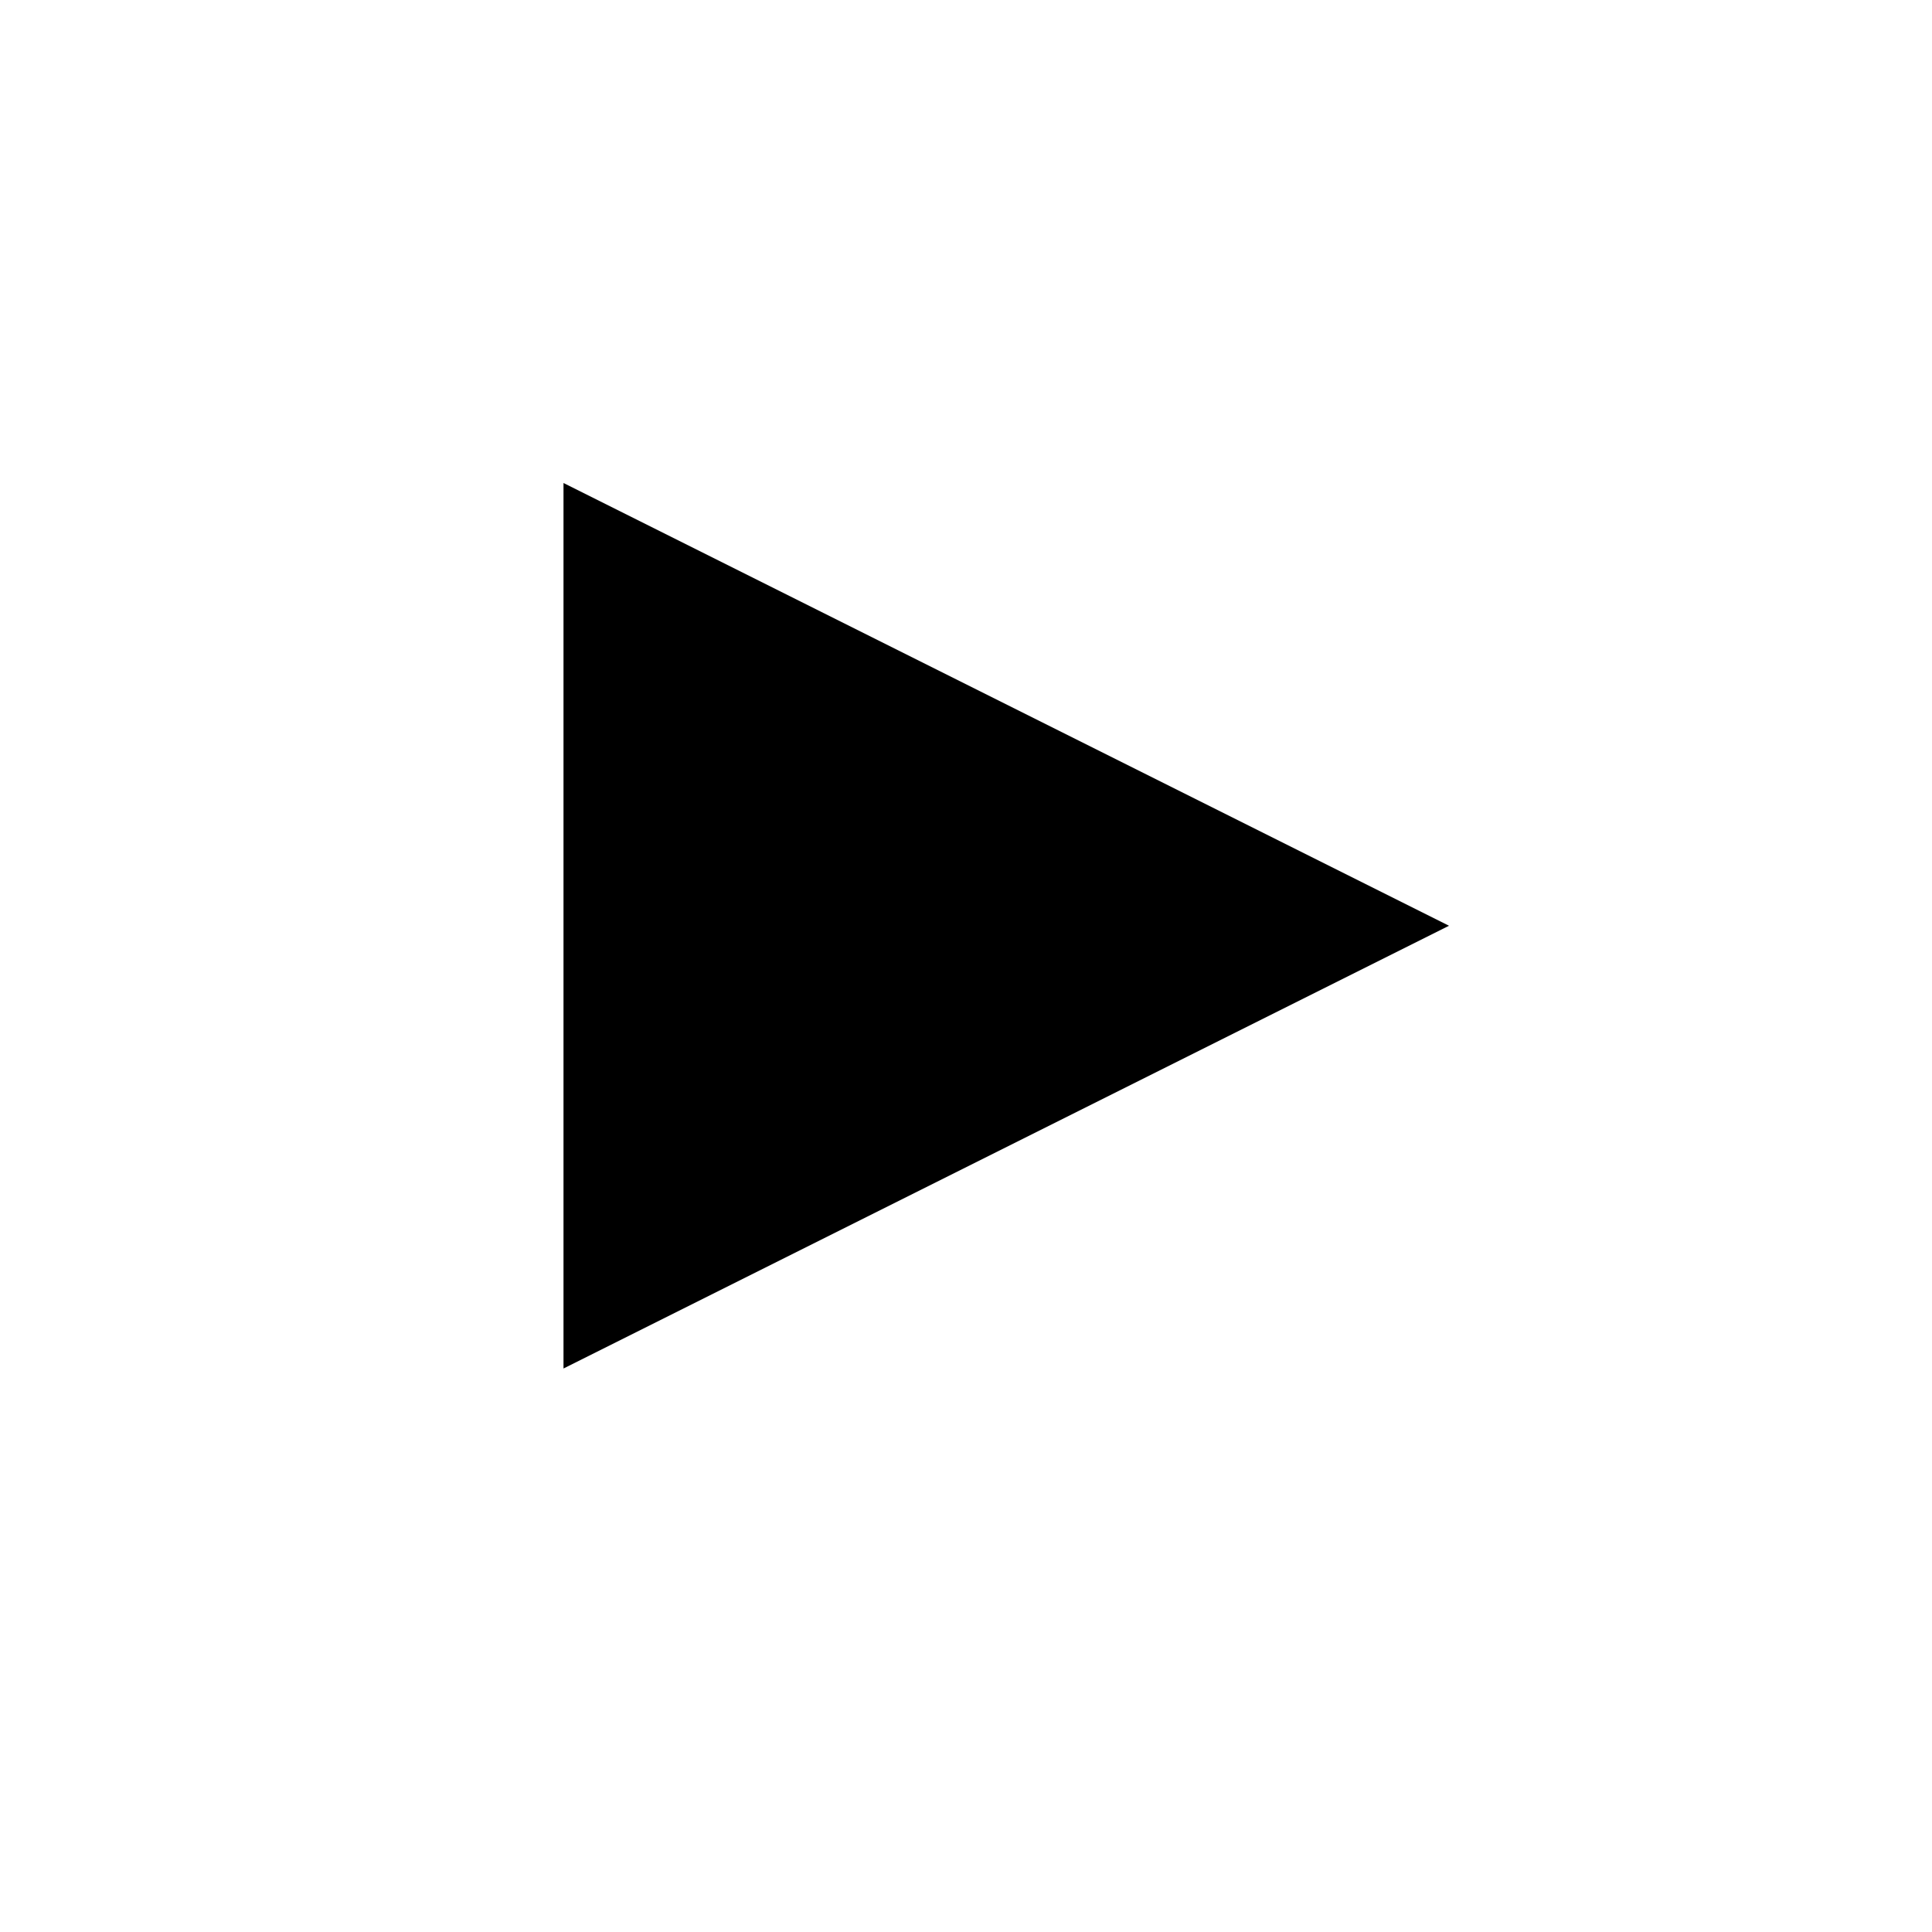
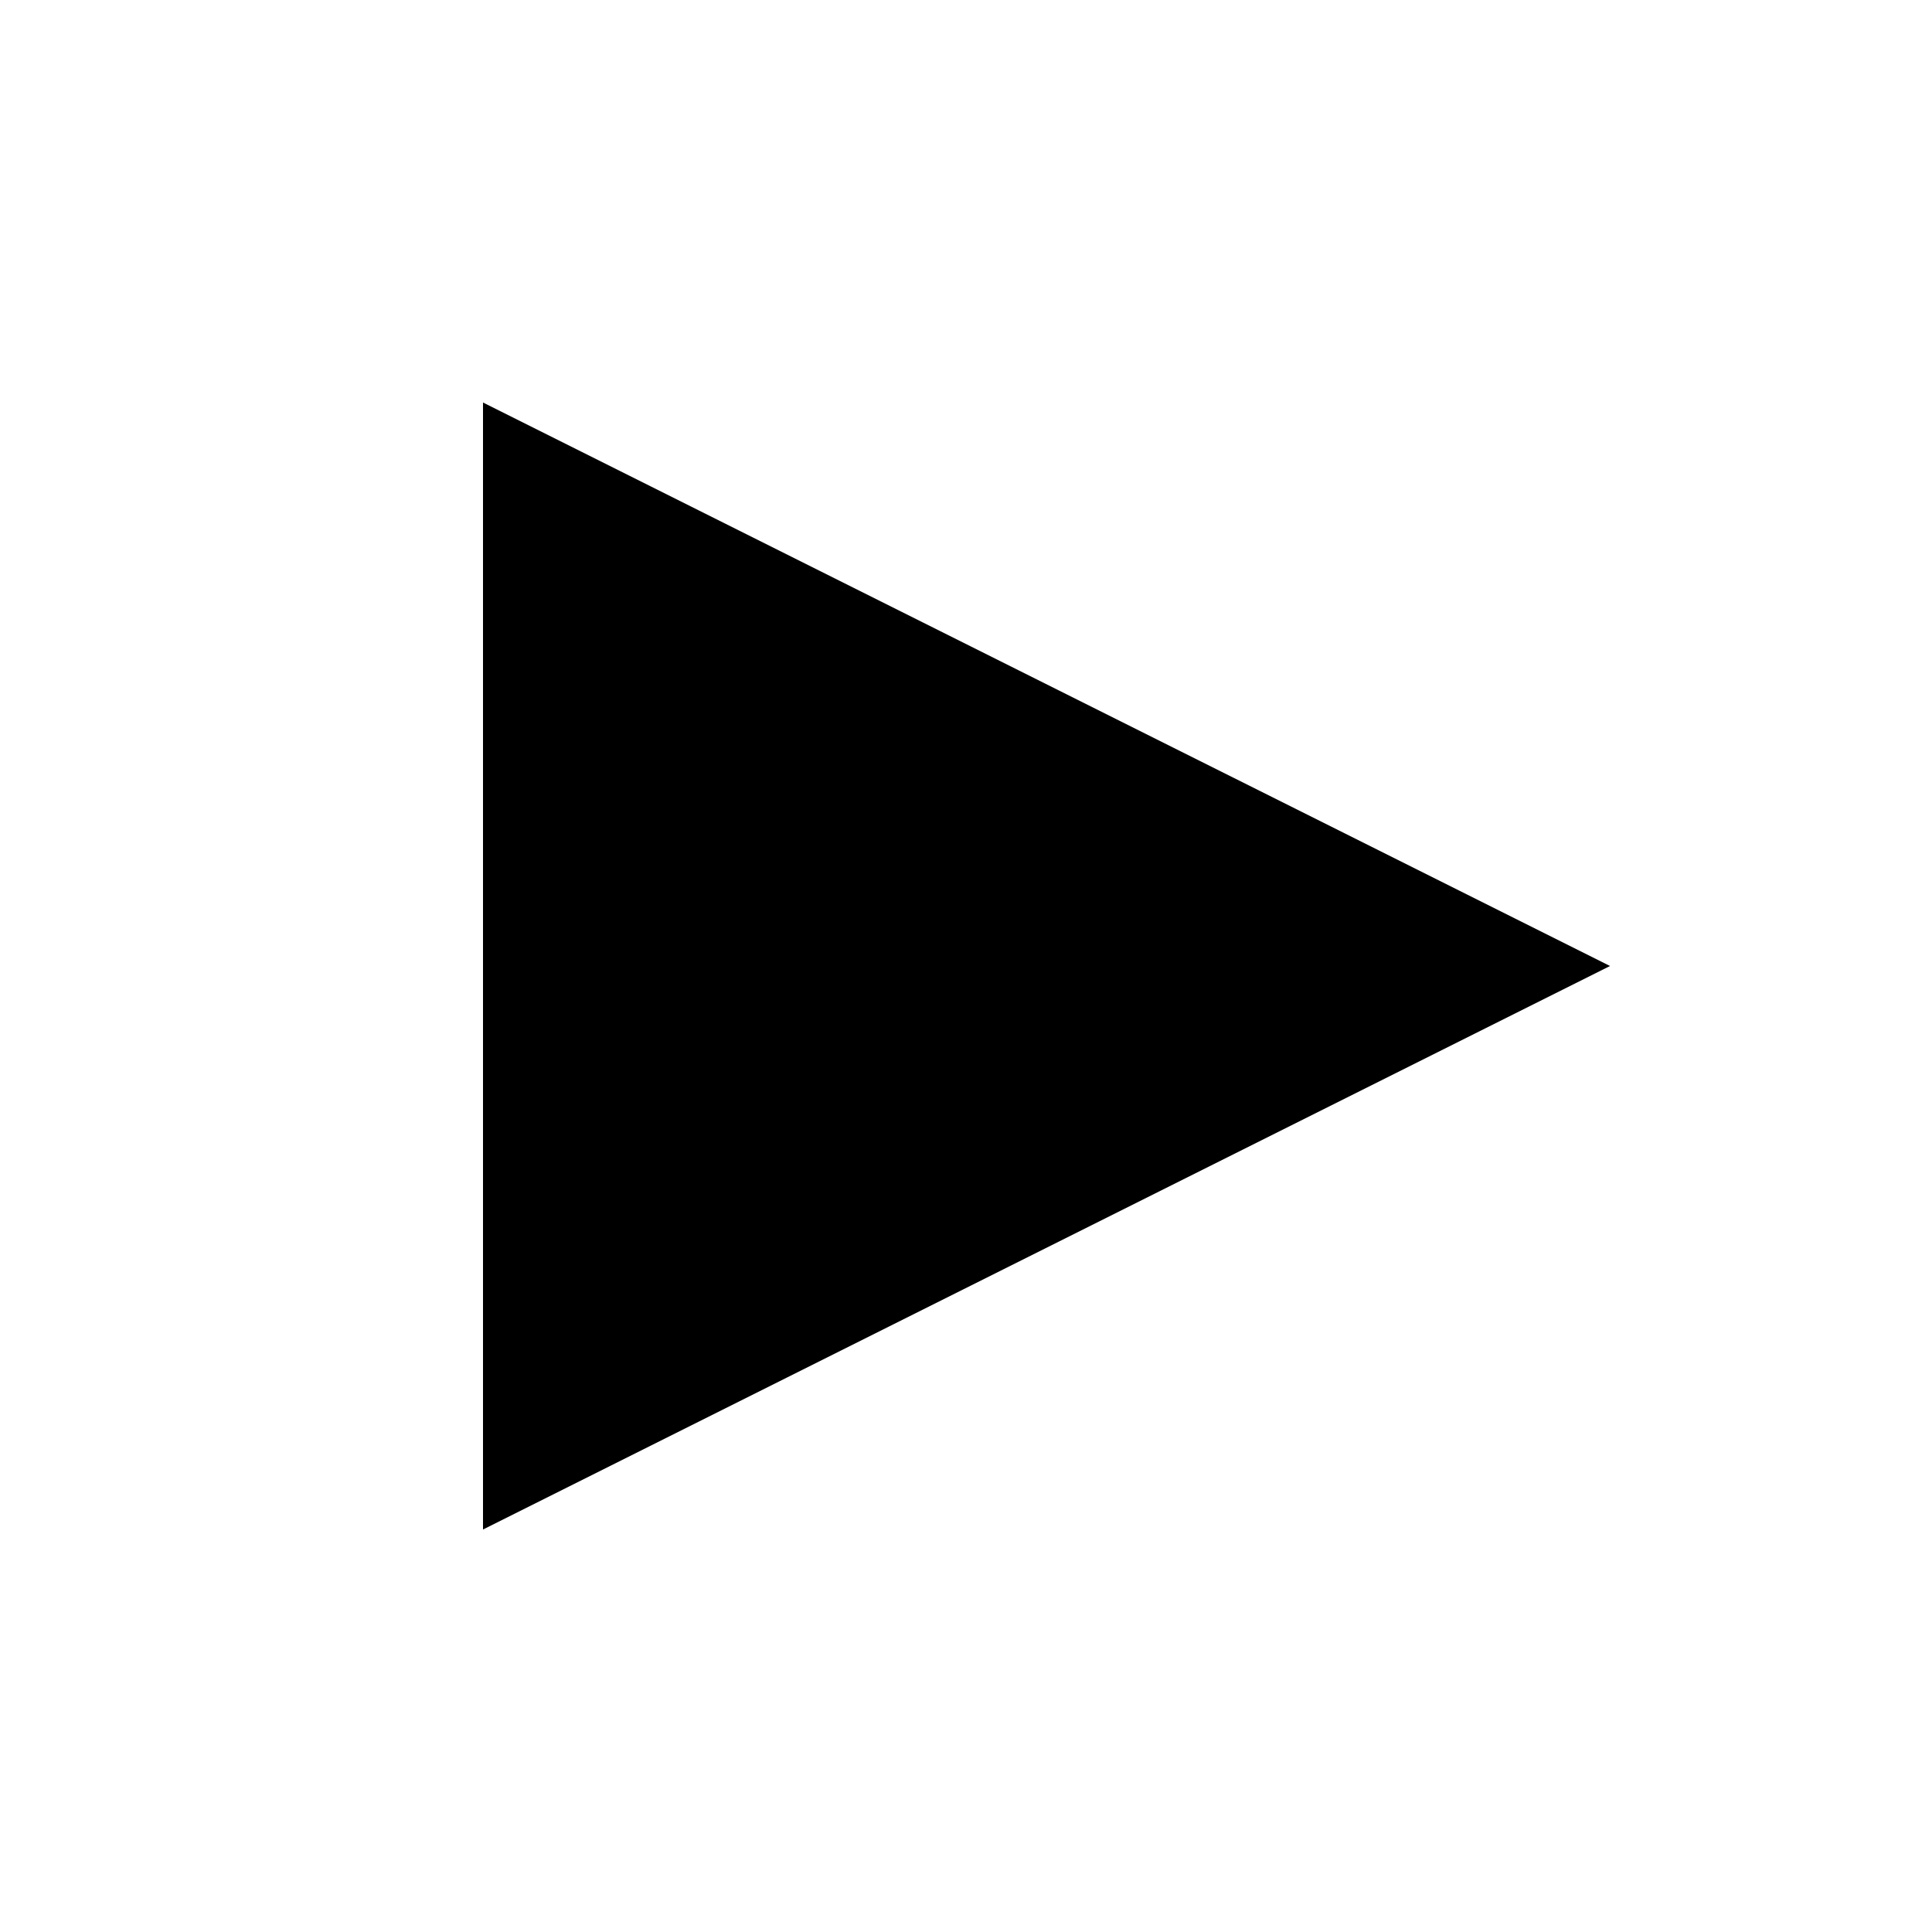
- <svg xmlns="http://www.w3.org/2000/svg" width="512px" height="512px" viewBox="0 0 512 512" version="1.1">
-   <g id="Page-1" stroke="none" stroke-width="1" fill="none" fill-rule="evenodd">
-     <g id="stop" fill="#000000" transform="translate(149.3333, 128)">
-       <polygon id="Play" points="234.667 117.333 5.68434189e-14 234.667 5.68434189e-14 0" />
-     </g>
-   </g>
+ <svg xmlns="http://www.w3.org/2000/svg" width="512" height="512" viewBox="0 0 512 512">
+   <polygon fill-rule="evenodd" points="298.667 149.333 0 298.667 0 0" transform="translate(128 106.667)" />
</svg>
